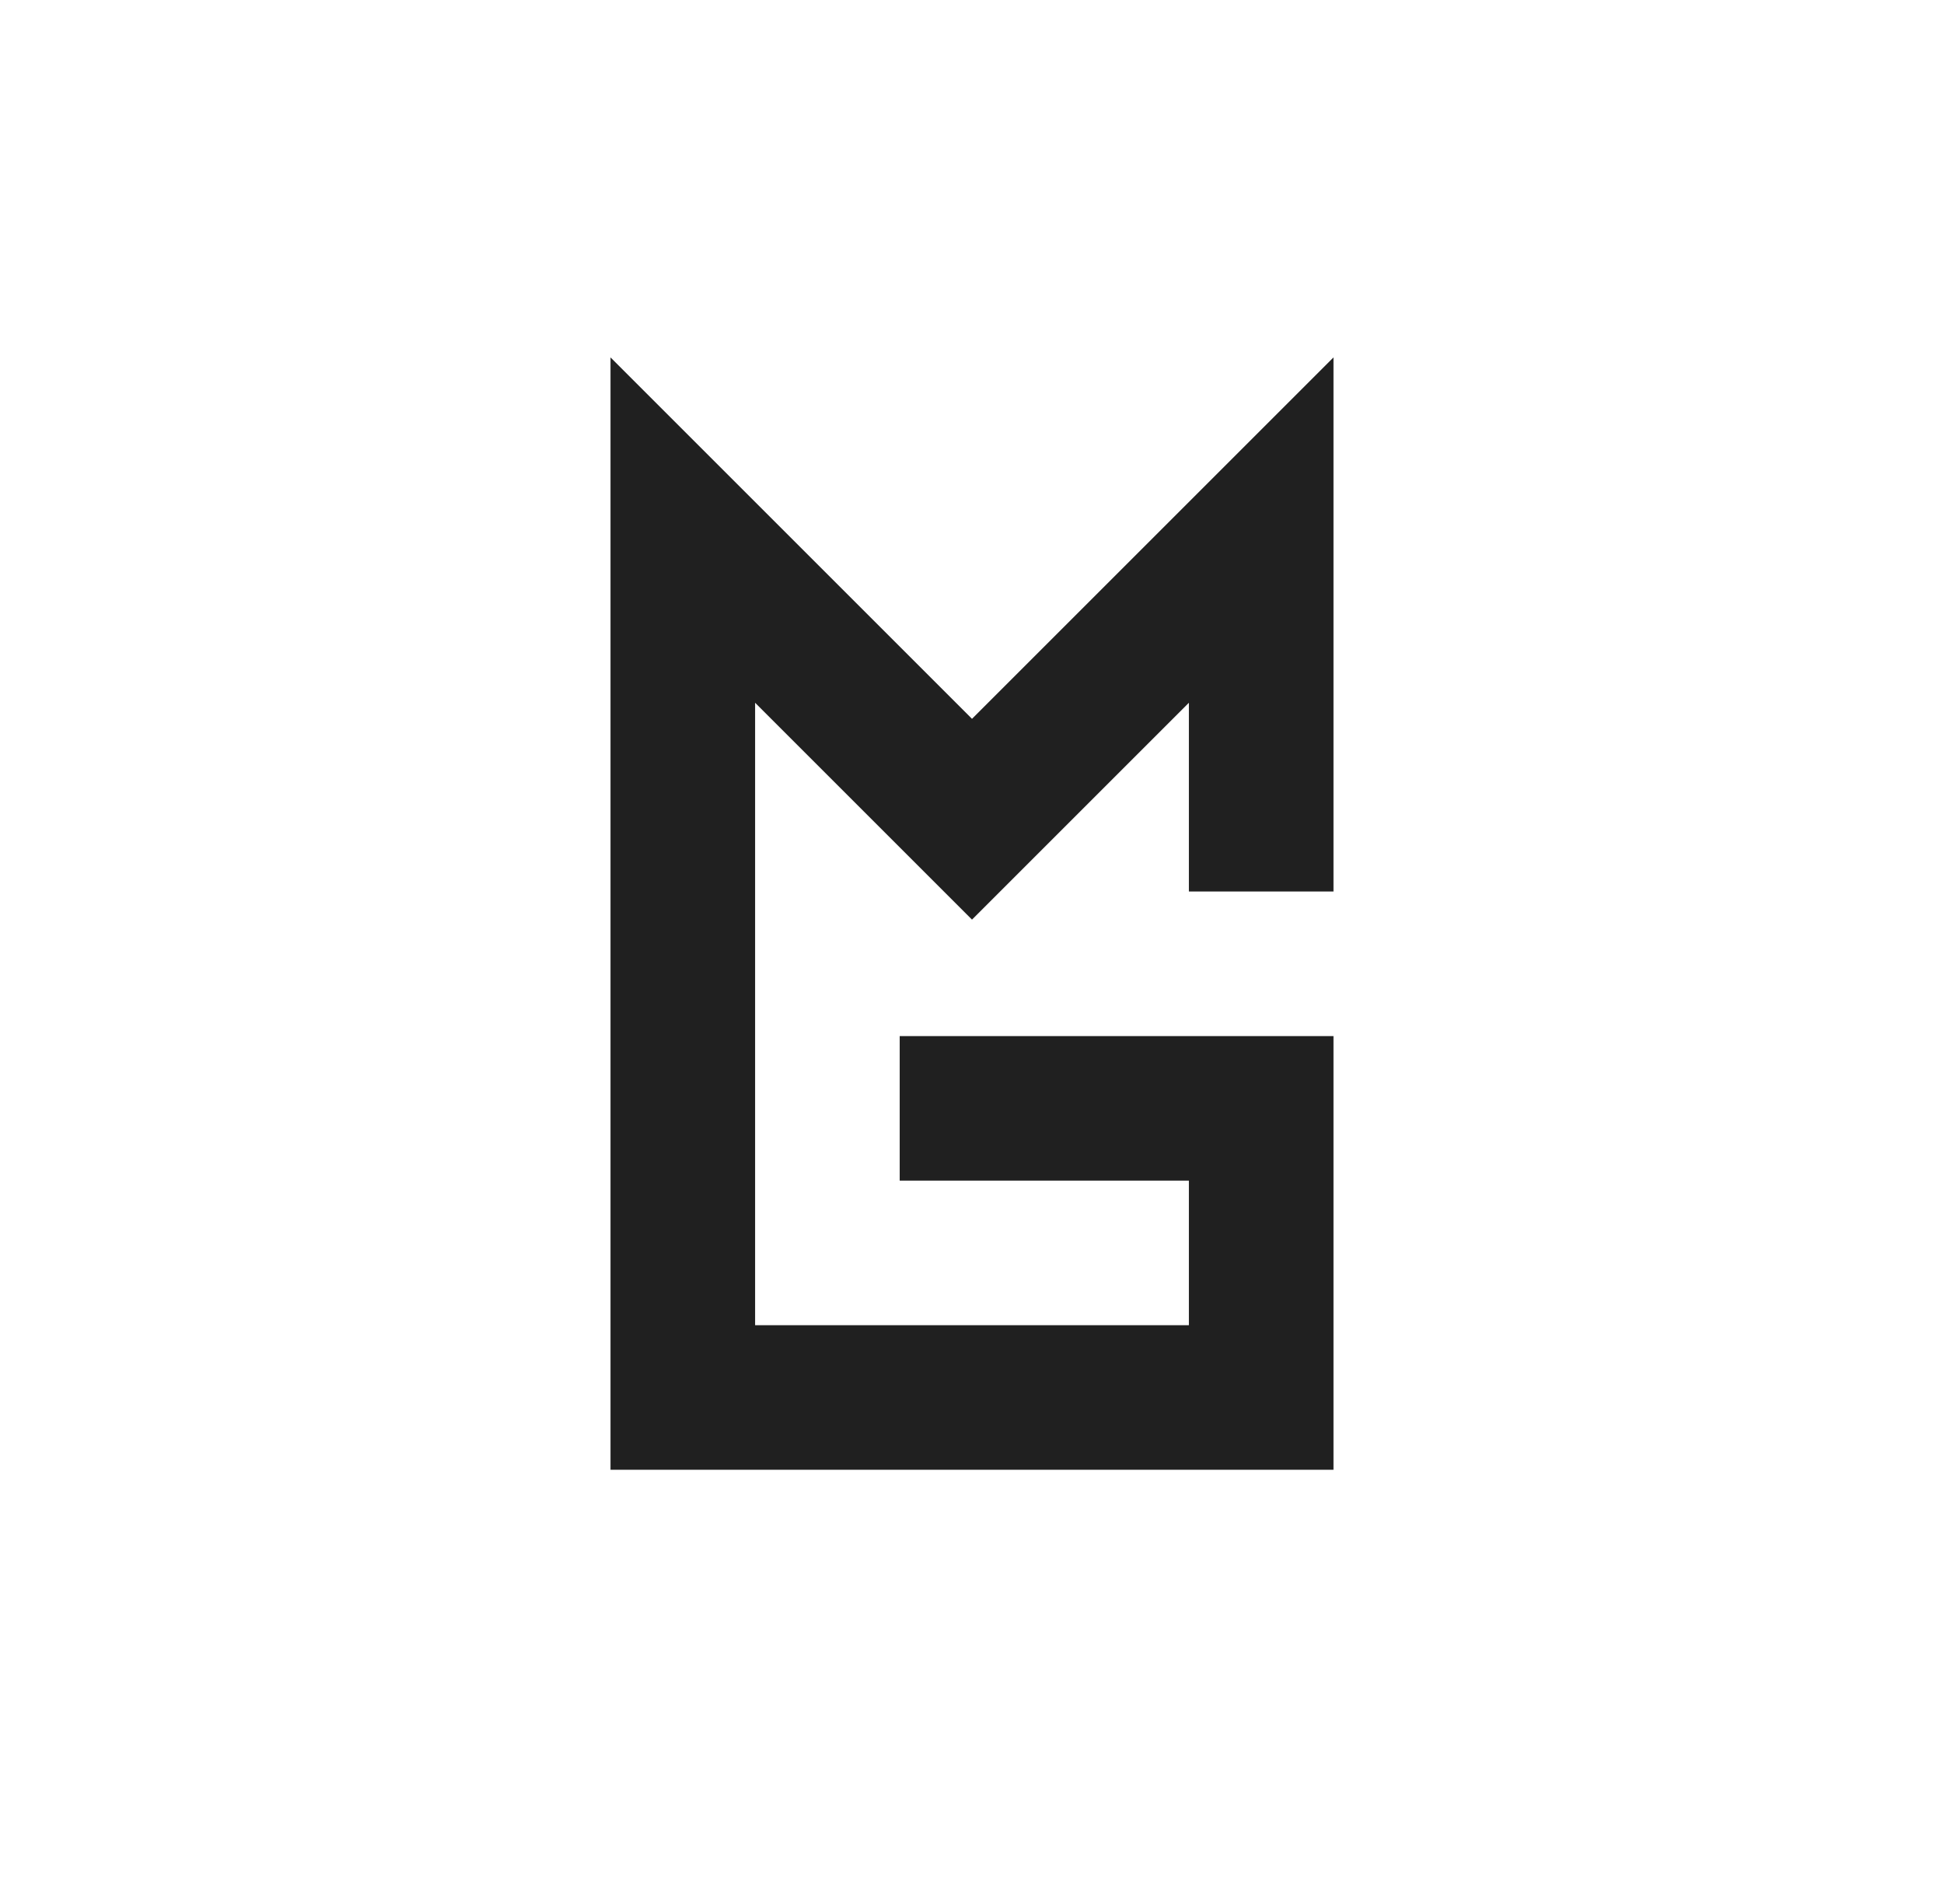
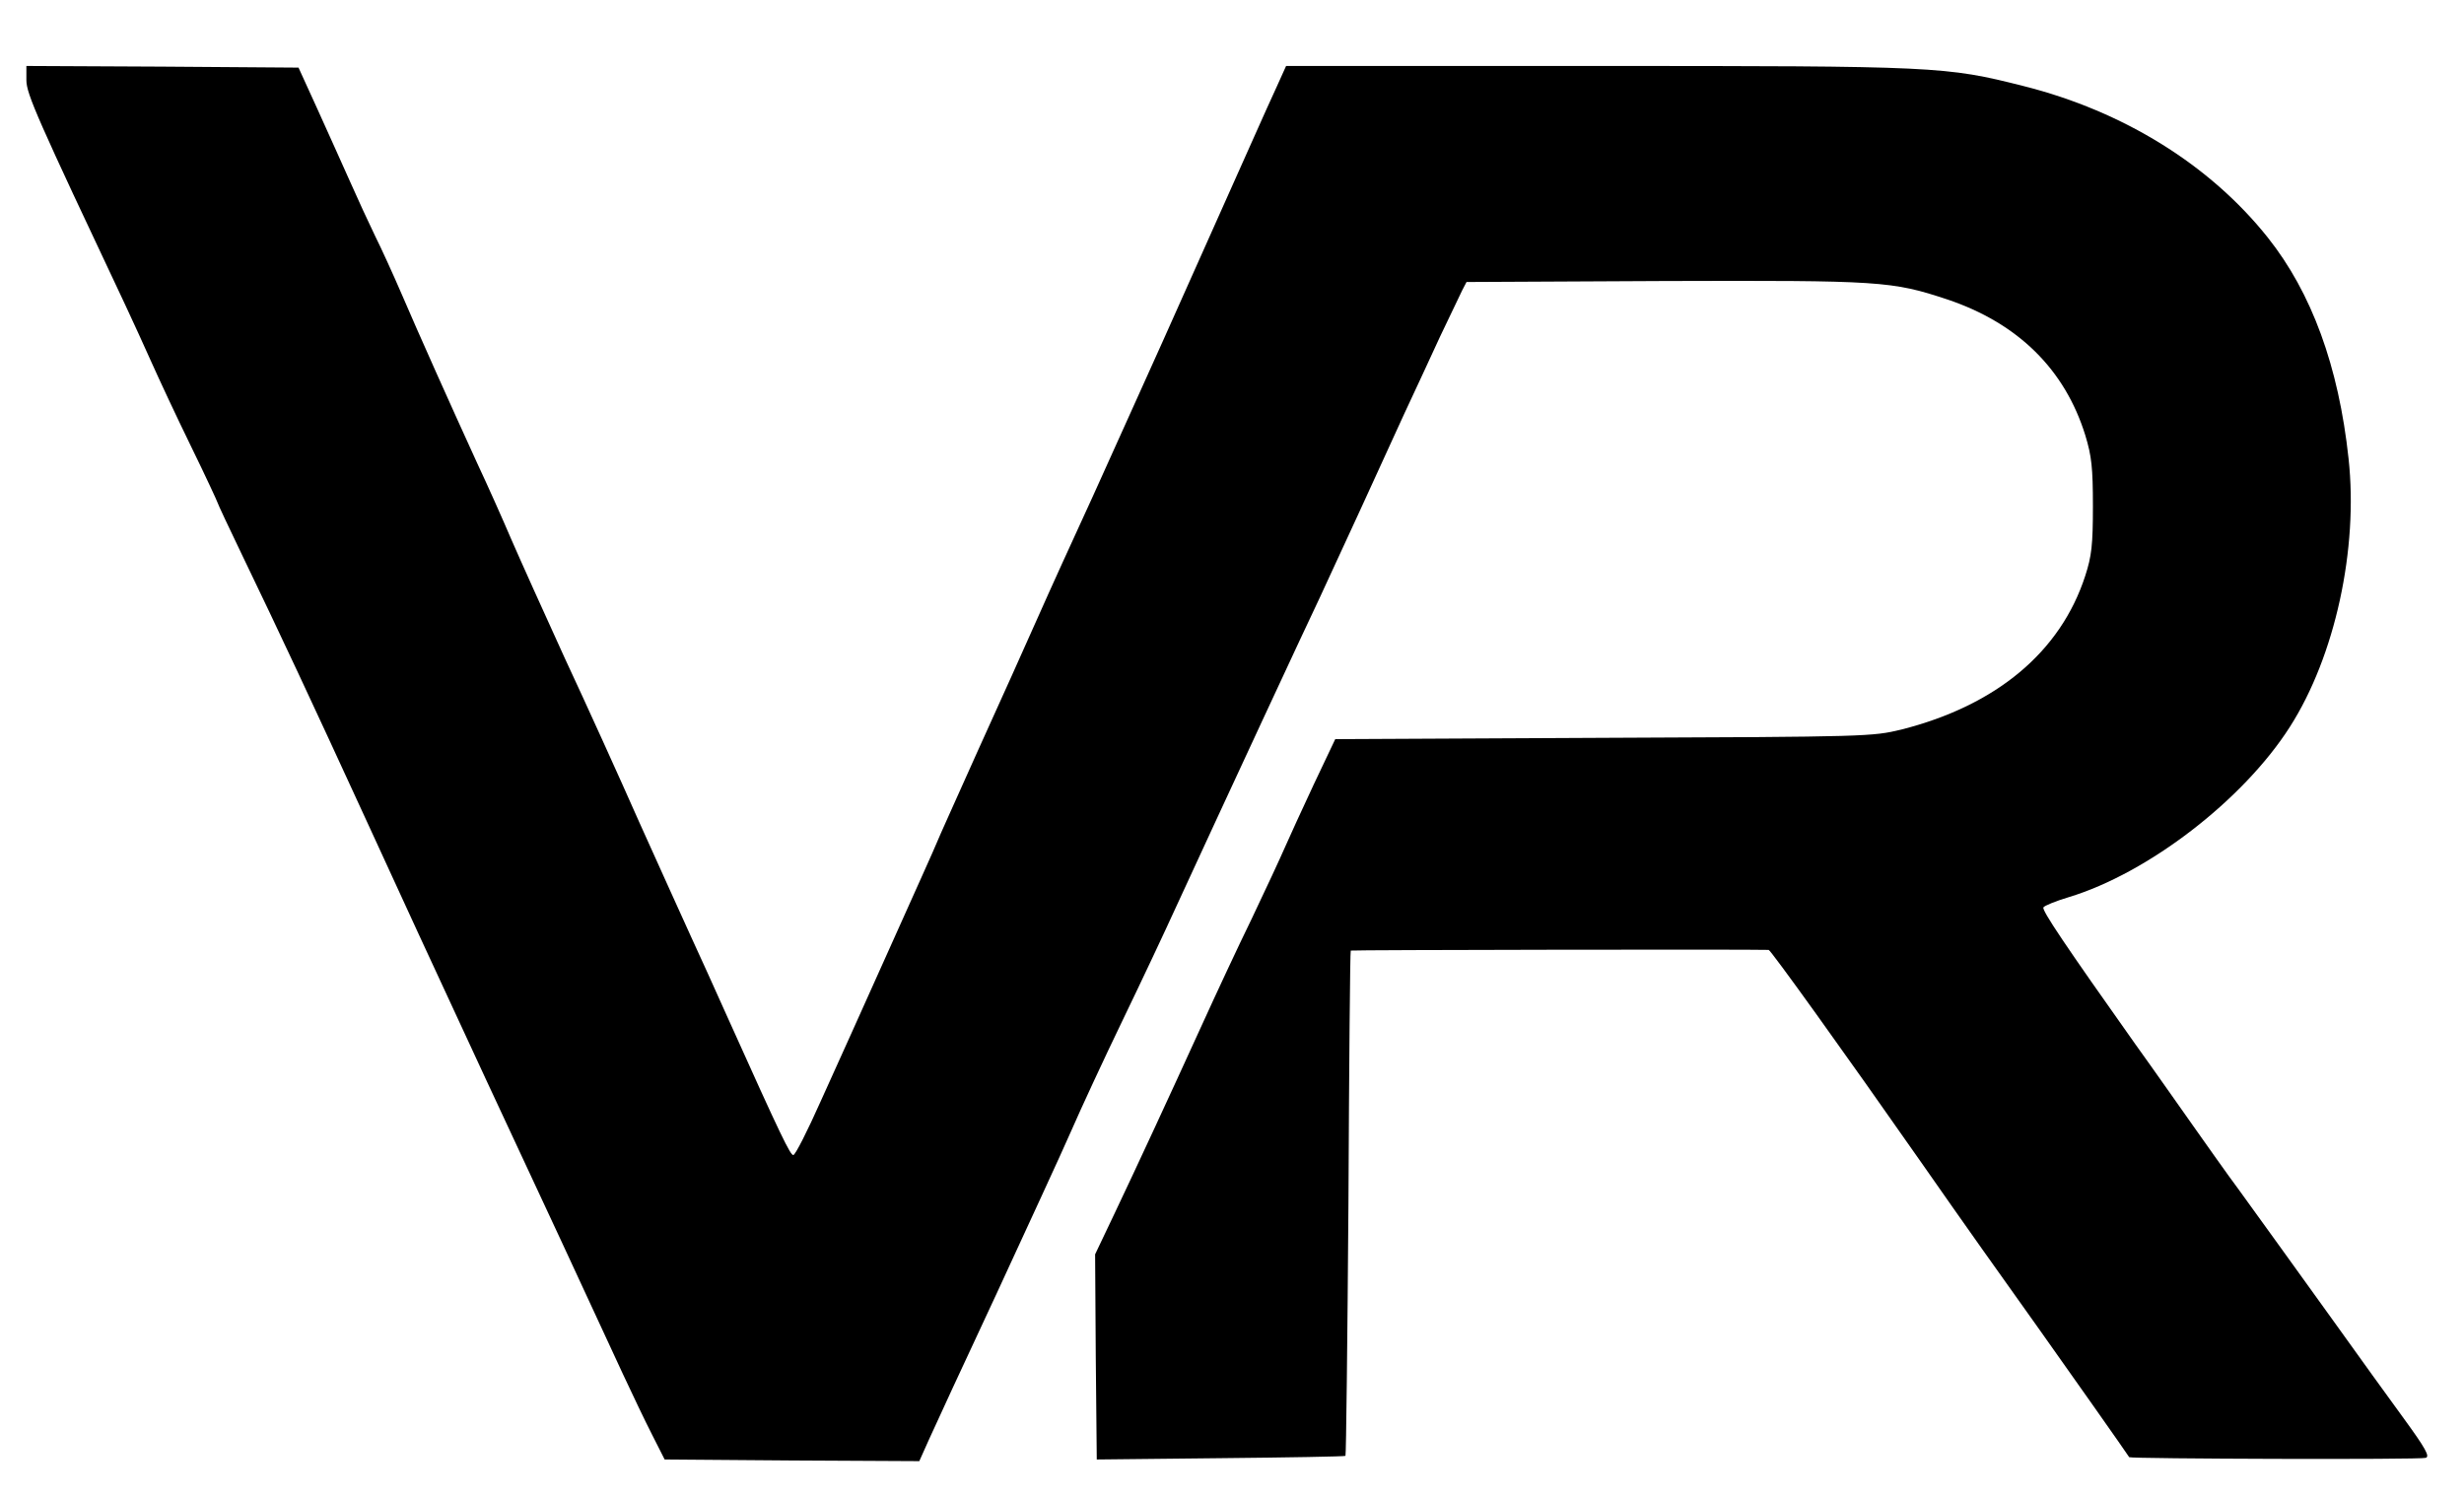
- <svg xmlns="http://www.w3.org/2000/svg" version="1.0" width="242pt" height="237pt" viewBox="0 0 242 237" preserveAspectRatio="xMidYMid meet">
-   <g transform="translate(0,237) scale(0.1,-0.1)" fill="#202020" stroke="none">
-     <path d="M760 1232 l0 -692 450 0 450 0 0 270 0 270 -270 0 -270 0 0 -90 0 -90 180 0 180 0 0 -90 0 -90 -270 0 -270 0 0 387 0 388 135 -135 135 -135 135 135 135 135 0 -118 0 -117 90 0 90 0 0 332 0 333 -225 -225 -225 -225 -225 225 -225 225 0 -693z" />
+ <svg xmlns="http://www.w3.org/2000/svg" version="1.0" width="747pt" height="454pt" viewBox="0 0 747 454" preserveAspectRatio="xMidYMid meet">
+   <g transform="translate(0,454) scale(0.1,-0.1)" fill="#000000" stroke="none">
+     <path d="M80 4297 c0 -42 34 -118 300 -682 23 -49 59 -128 80 -175 21 -47 74 -161 119 -253 45 -92 81 -170 81 -172 0 -2 34 -75 76 -162 111 -230 211 -444 369 -788 156 -339 202 -440 235 -510 18 -38 77 -167 132 -285 55 -118 160 -343 233 -500 73 -157 155 -334 183 -395 28 -60 68 -144 89 -185 l38 -75 386 -3 386 -2 30 67 c17 38 108 235 203 438 94 204 197 426 227 495 30 69 101 222 158 340 57 118 128 269 158 335 151 328 403 870 439 945 22 47 76 164 120 260 44 96 105 229 135 295 31 66 80 172 109 235 30 63 60 126 67 140 l13 25 599 3 c657 2 690 0 859 -56 214 -72 356 -212 418 -412 19 -63 23 -97 23 -215 0 -118 -4 -151 -23 -210 -75 -232 -270 -394 -558 -467 -88 -21 -100 -22 -902 -25 l-814 -4 -65 -137 c-35 -75 -75 -162 -88 -192 -13 -30 -58 -127 -100 -215 -43 -88 -110 -232 -150 -320 -104 -228 -198 -431 -266 -574 l-59 -124 2 -311 3 -311 375 4 c206 2 377 5 379 7 2 2 6 347 9 766 2 420 5 764 7 766 2 2 1212 4 1267 2 6 0 226 -306 463 -645 129 -185 240 -341 357 -505 69 -97 270 -382 273 -388 3 -5 883 -8 899 -2 13 4 0 28 -67 120 -46 63 -137 189 -202 280 -142 197 -207 288 -297 412 -38 51 -99 138 -138 193 -39 55 -118 168 -177 250 -211 298 -284 406 -278 414 3 5 37 19 77 31 241 73 529 295 670 516 137 214 208 540 178 814 -30 279 -112 503 -245 670 -175 220 -438 383 -740 459 -237 60 -263 61 -1296 61 l-940 0 -28 -62 c-16 -35 -47 -103 -69 -153 -44 -99 -115 -258 -277 -620 -59 -132 -155 -343 -212 -470 -58 -126 -134 -293 -168 -370 -34 -77 -115 -257 -180 -400 -64 -143 -121 -269 -125 -280 -4 -11 -69 -155 -143 -320 -74 -165 -168 -374 -209 -464 -40 -90 -77 -163 -83 -163 -9 0 -35 52 -199 417 -37 83 -87 193 -111 245 -24 52 -94 208 -156 345 -61 138 -163 363 -227 500 -63 138 -136 300 -162 360 -26 61 -72 164 -103 230 -81 177 -179 396 -230 515 -25 58 -61 137 -80 175 -19 39 -53 113 -76 165 -23 52 -68 151 -99 220 l-57 125 -413 3 -412 2 0 -43z" />
  </g>
</svg>
